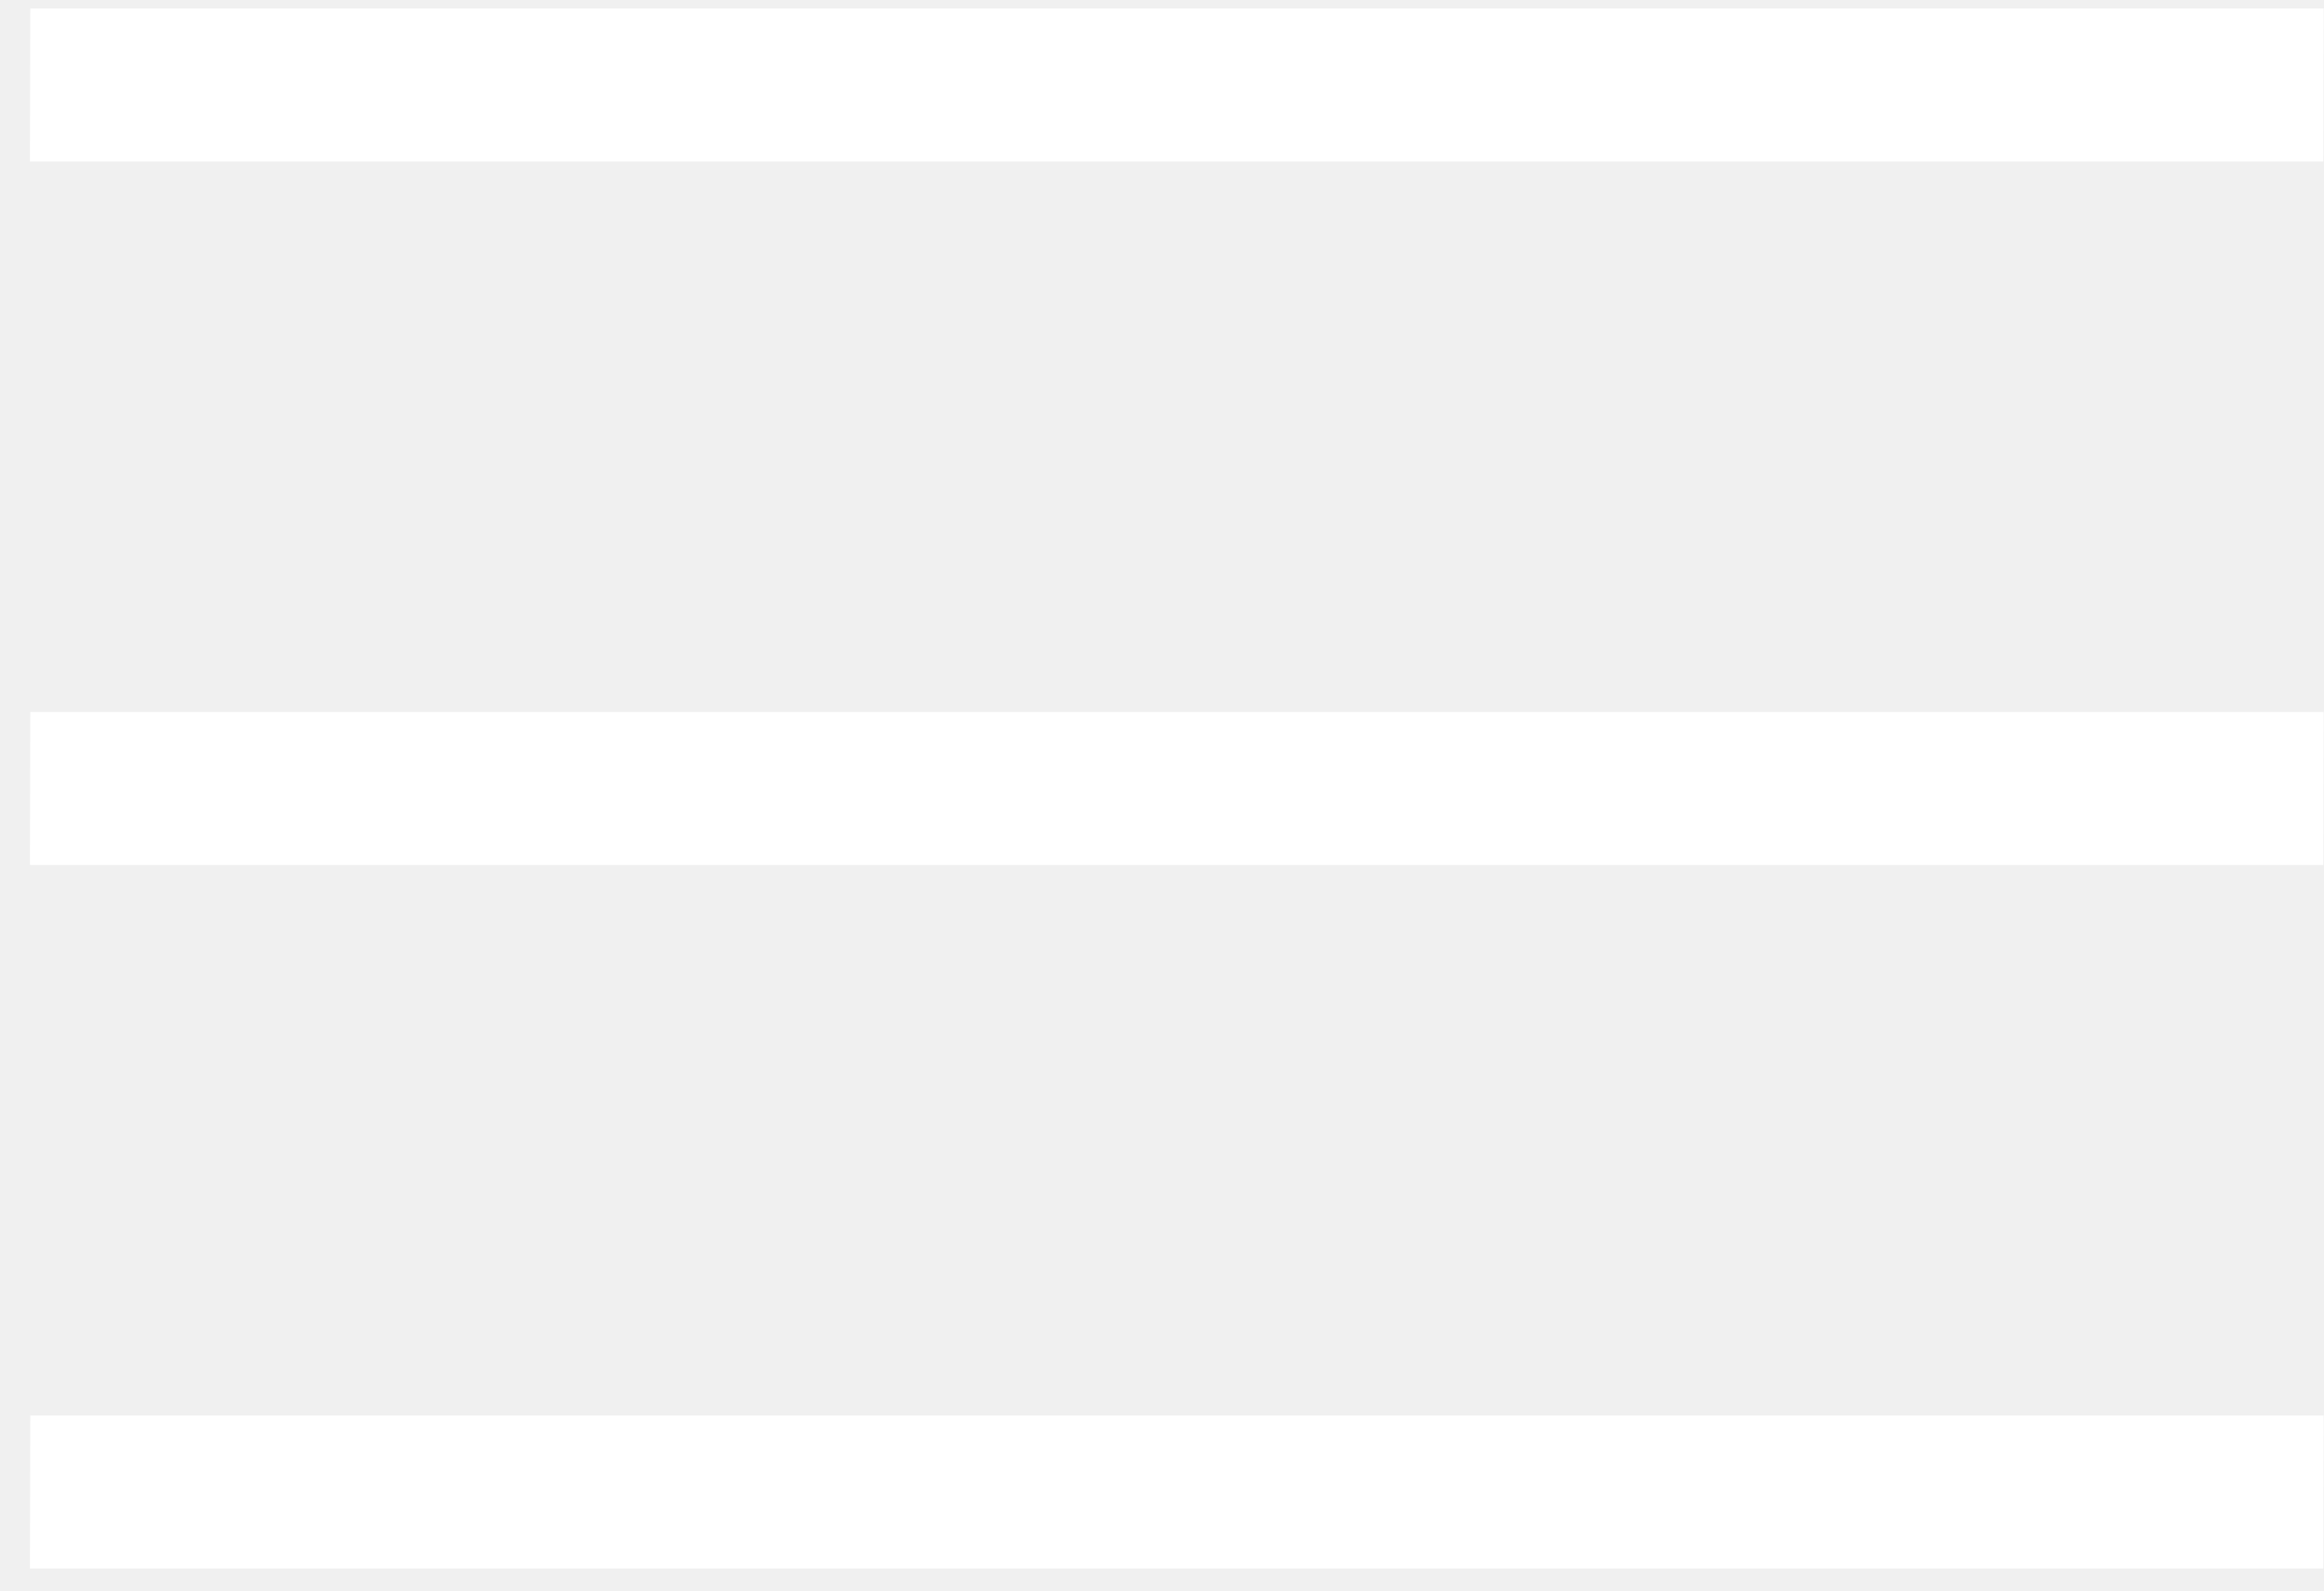
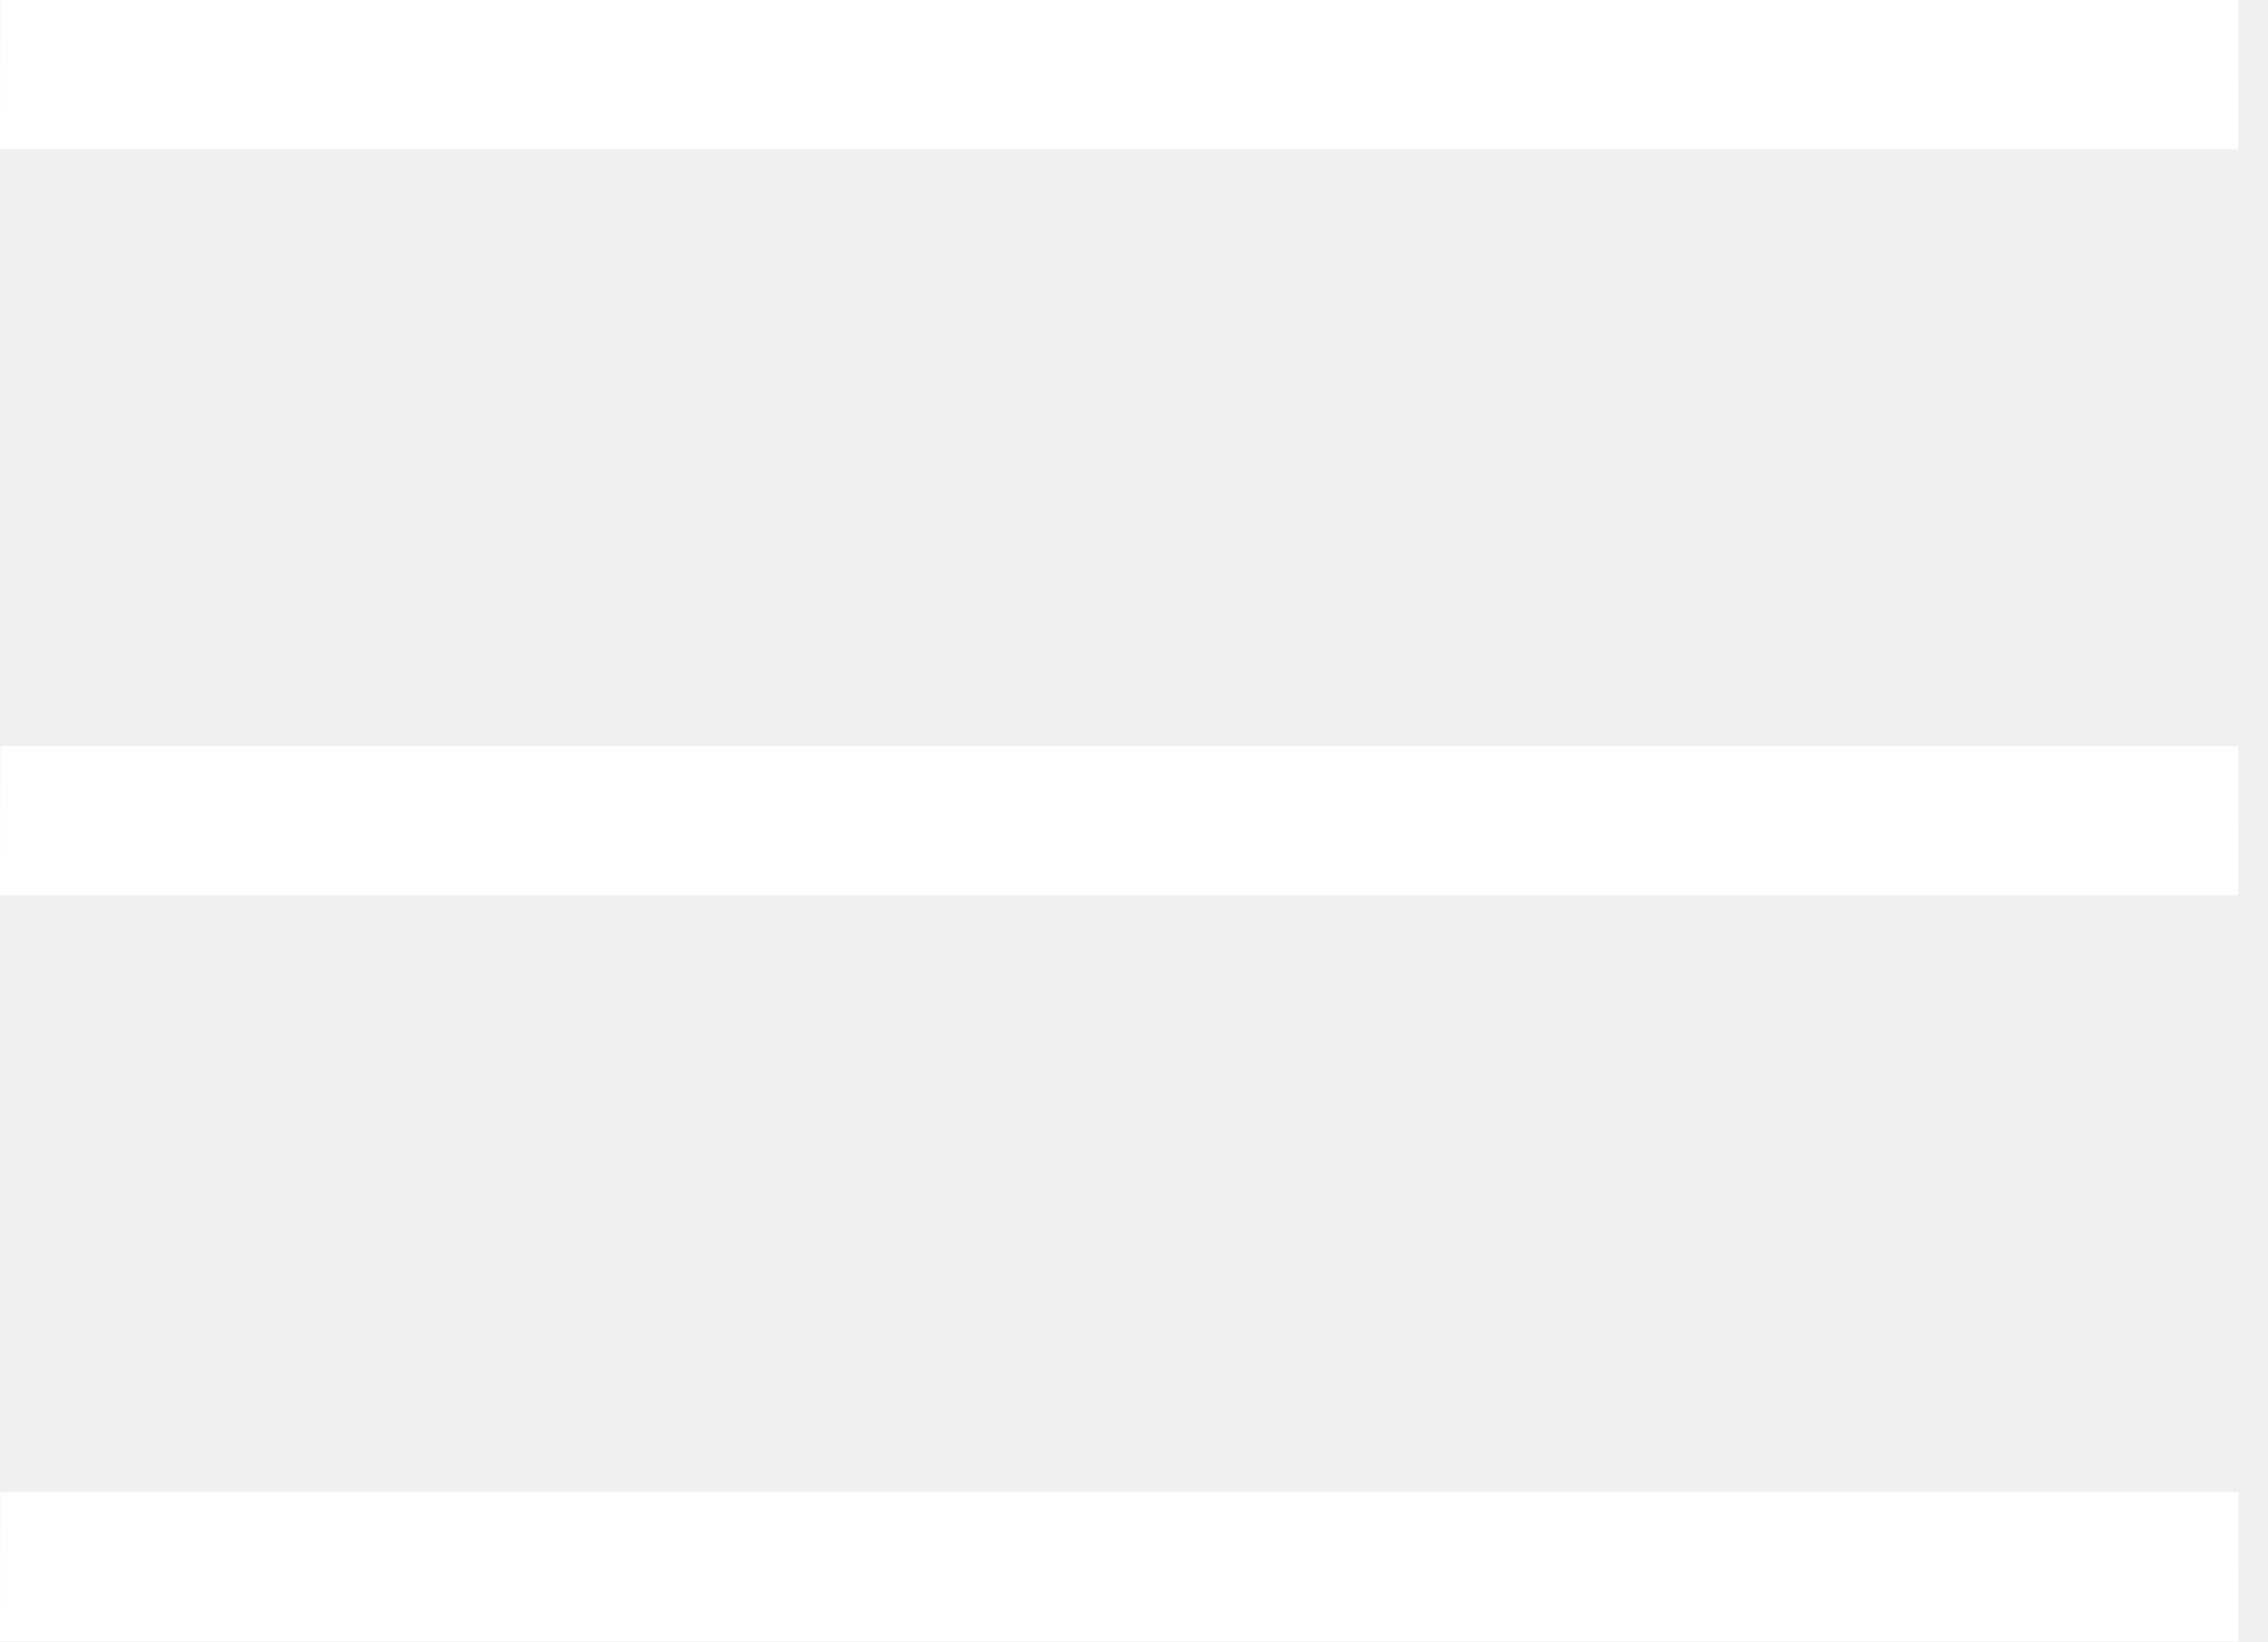
- <svg xmlns="http://www.w3.org/2000/svg" width="76" height="52" viewBox="0 0 76 52" fill="none">
-   <line y1="-2.5" x2="75" y2="-2.5" transform="matrix(1 0 -0.00244583 0.999997 0.978271 51.2777)" stroke="white" stroke-width="5" />
-   <line y1="-2.5" x2="75" y2="-2.5" transform="matrix(1 0 -0.00244583 0.999997 0.978271 5.27767)" stroke="white" stroke-width="5" />
-   <line y1="-2.5" x2="75" y2="-2.5" transform="matrix(1 0 -0.00244583 0.999997 0.978271 28.2777)" stroke="white" stroke-width="5" />
+ <svg xmlns="http://www.w3.org/2000/svg" width="76" height="55" viewBox="0 0 76 55" fill="none">
+   <line y1="-2.5" x2="75" y2="-2.5" transform="matrix(1 0 -0.00244583 0.999997 0 55)" stroke="white" stroke-width="5" />
+   <line y1="-2.5" x2="75" y2="-2.5" transform="matrix(1 0 -0.00244583 0.999997 0 5)" stroke="white" stroke-width="5" />
+   <line y1="-2.5" x2="75" y2="-2.5" transform="matrix(1 0 -0.00244583 0.999997 0 30)" stroke="white" stroke-width="5" />
</svg>
